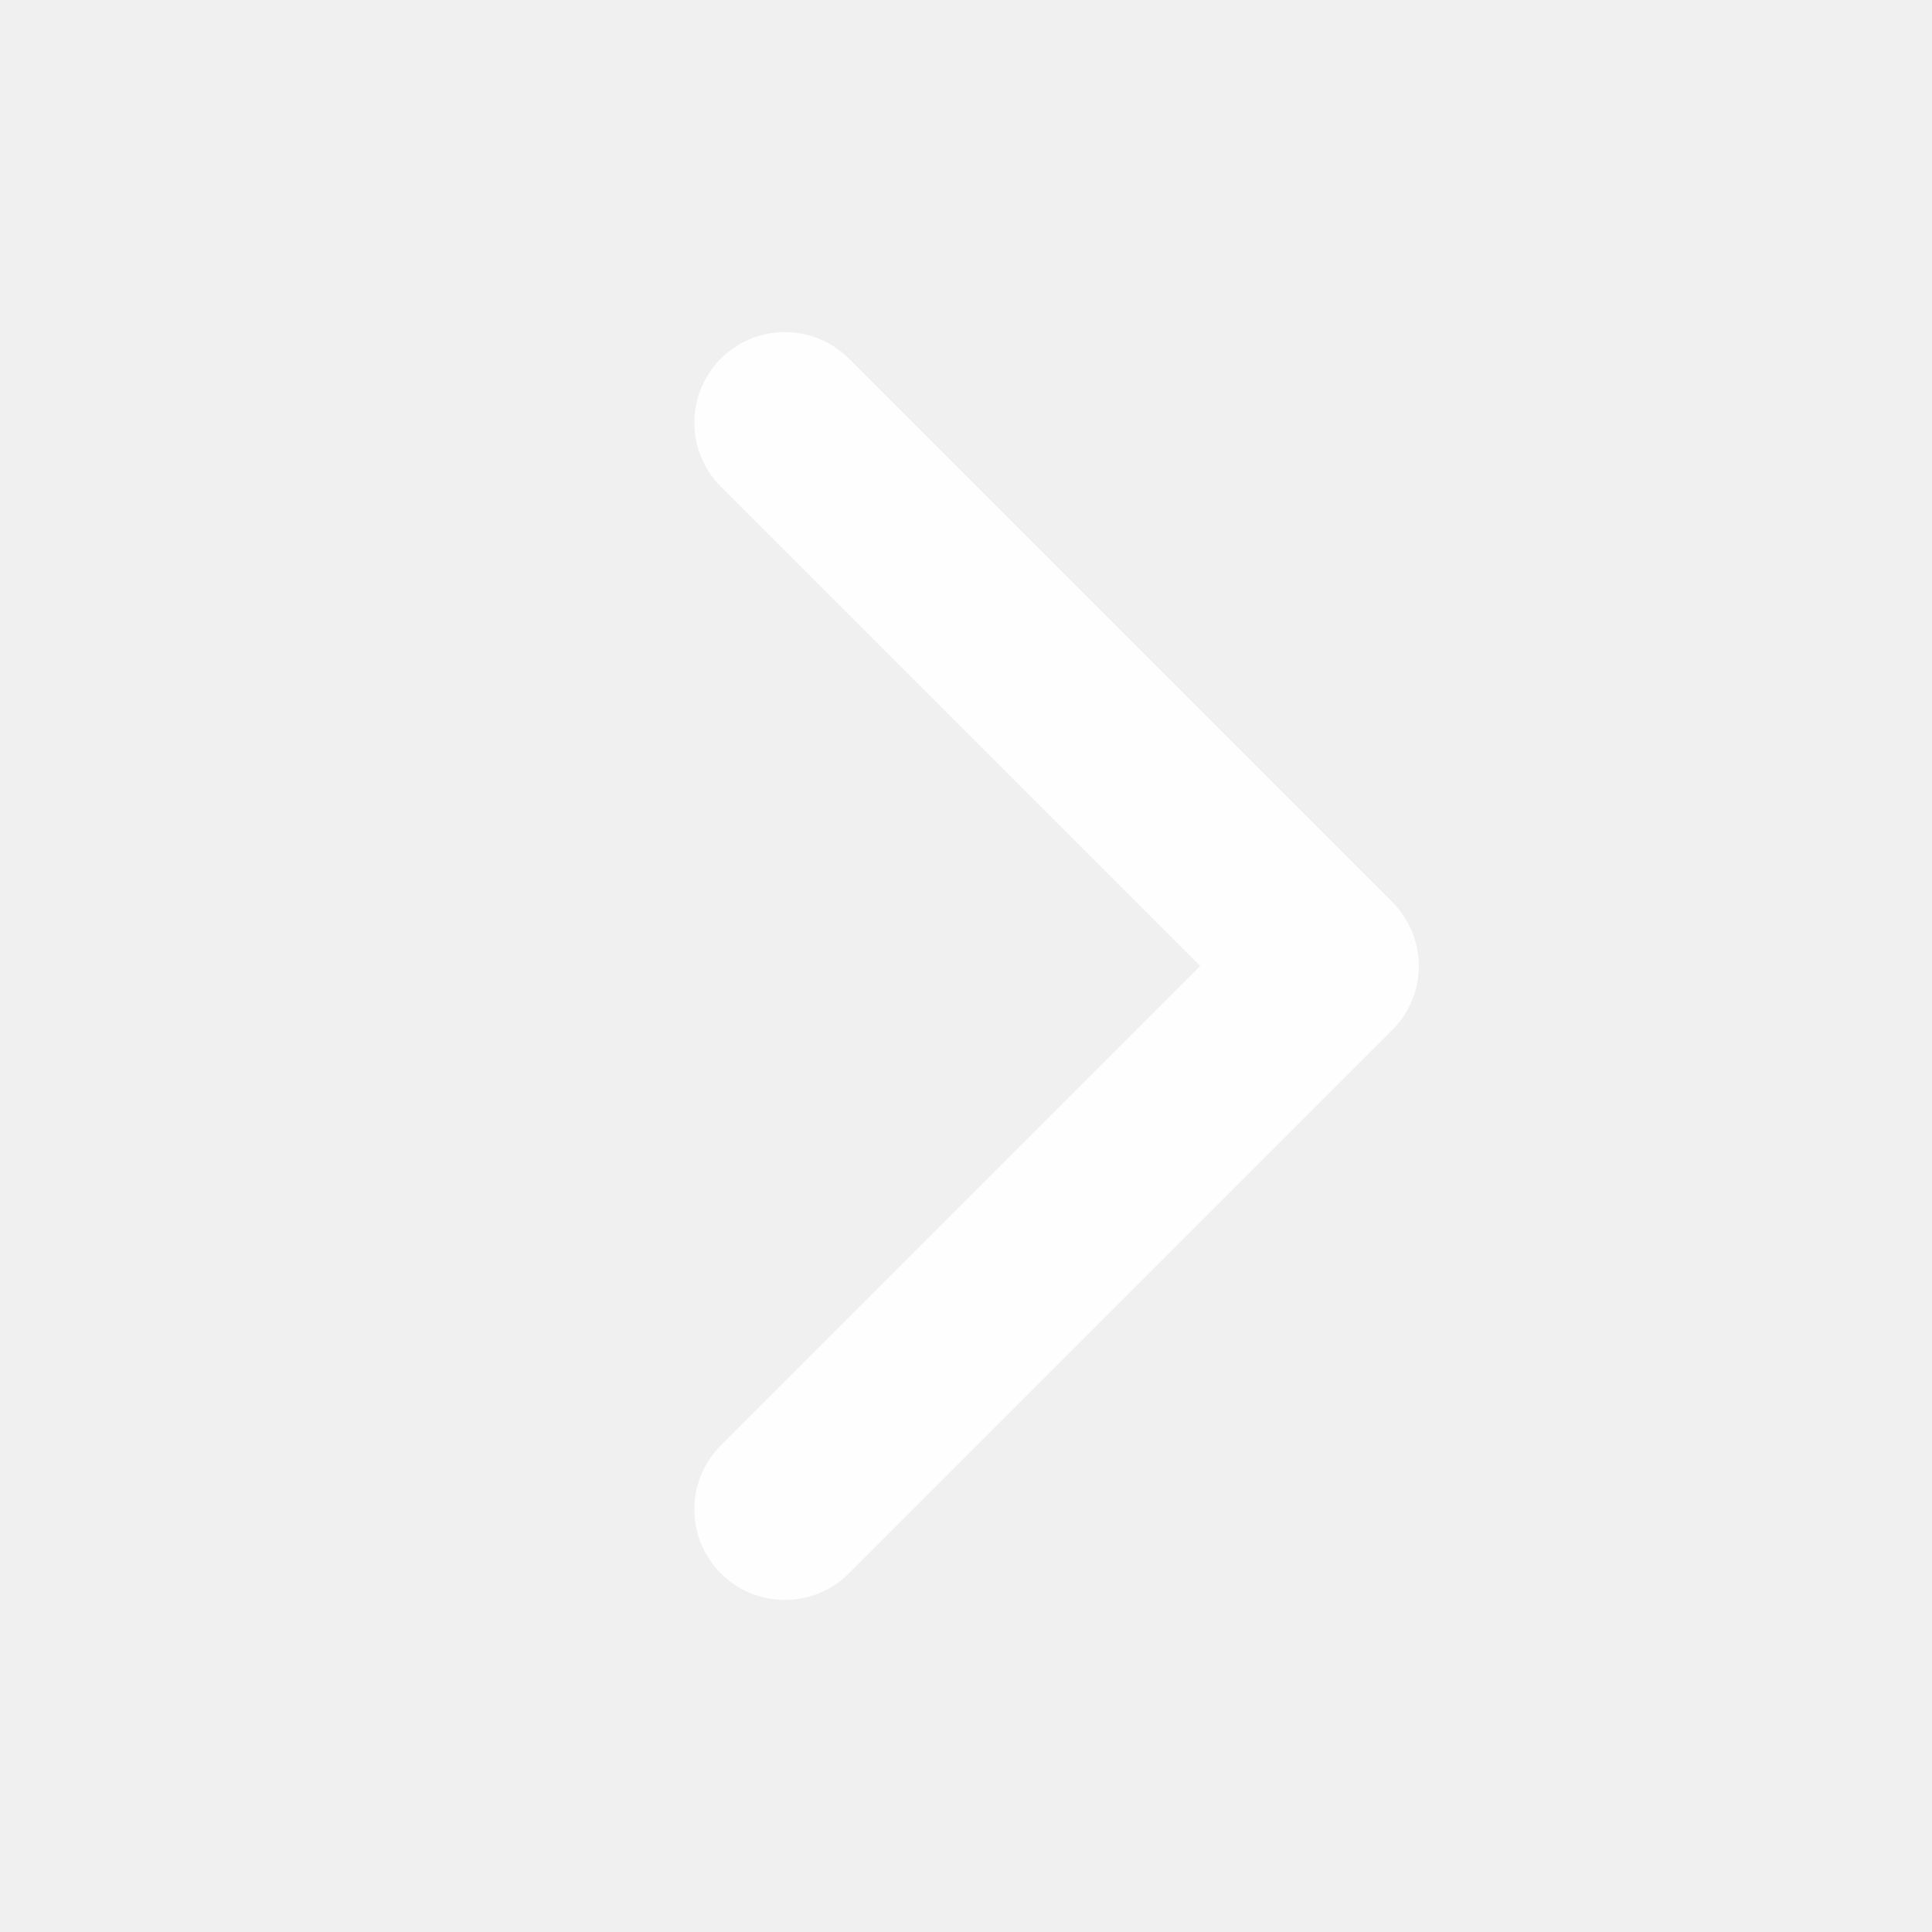
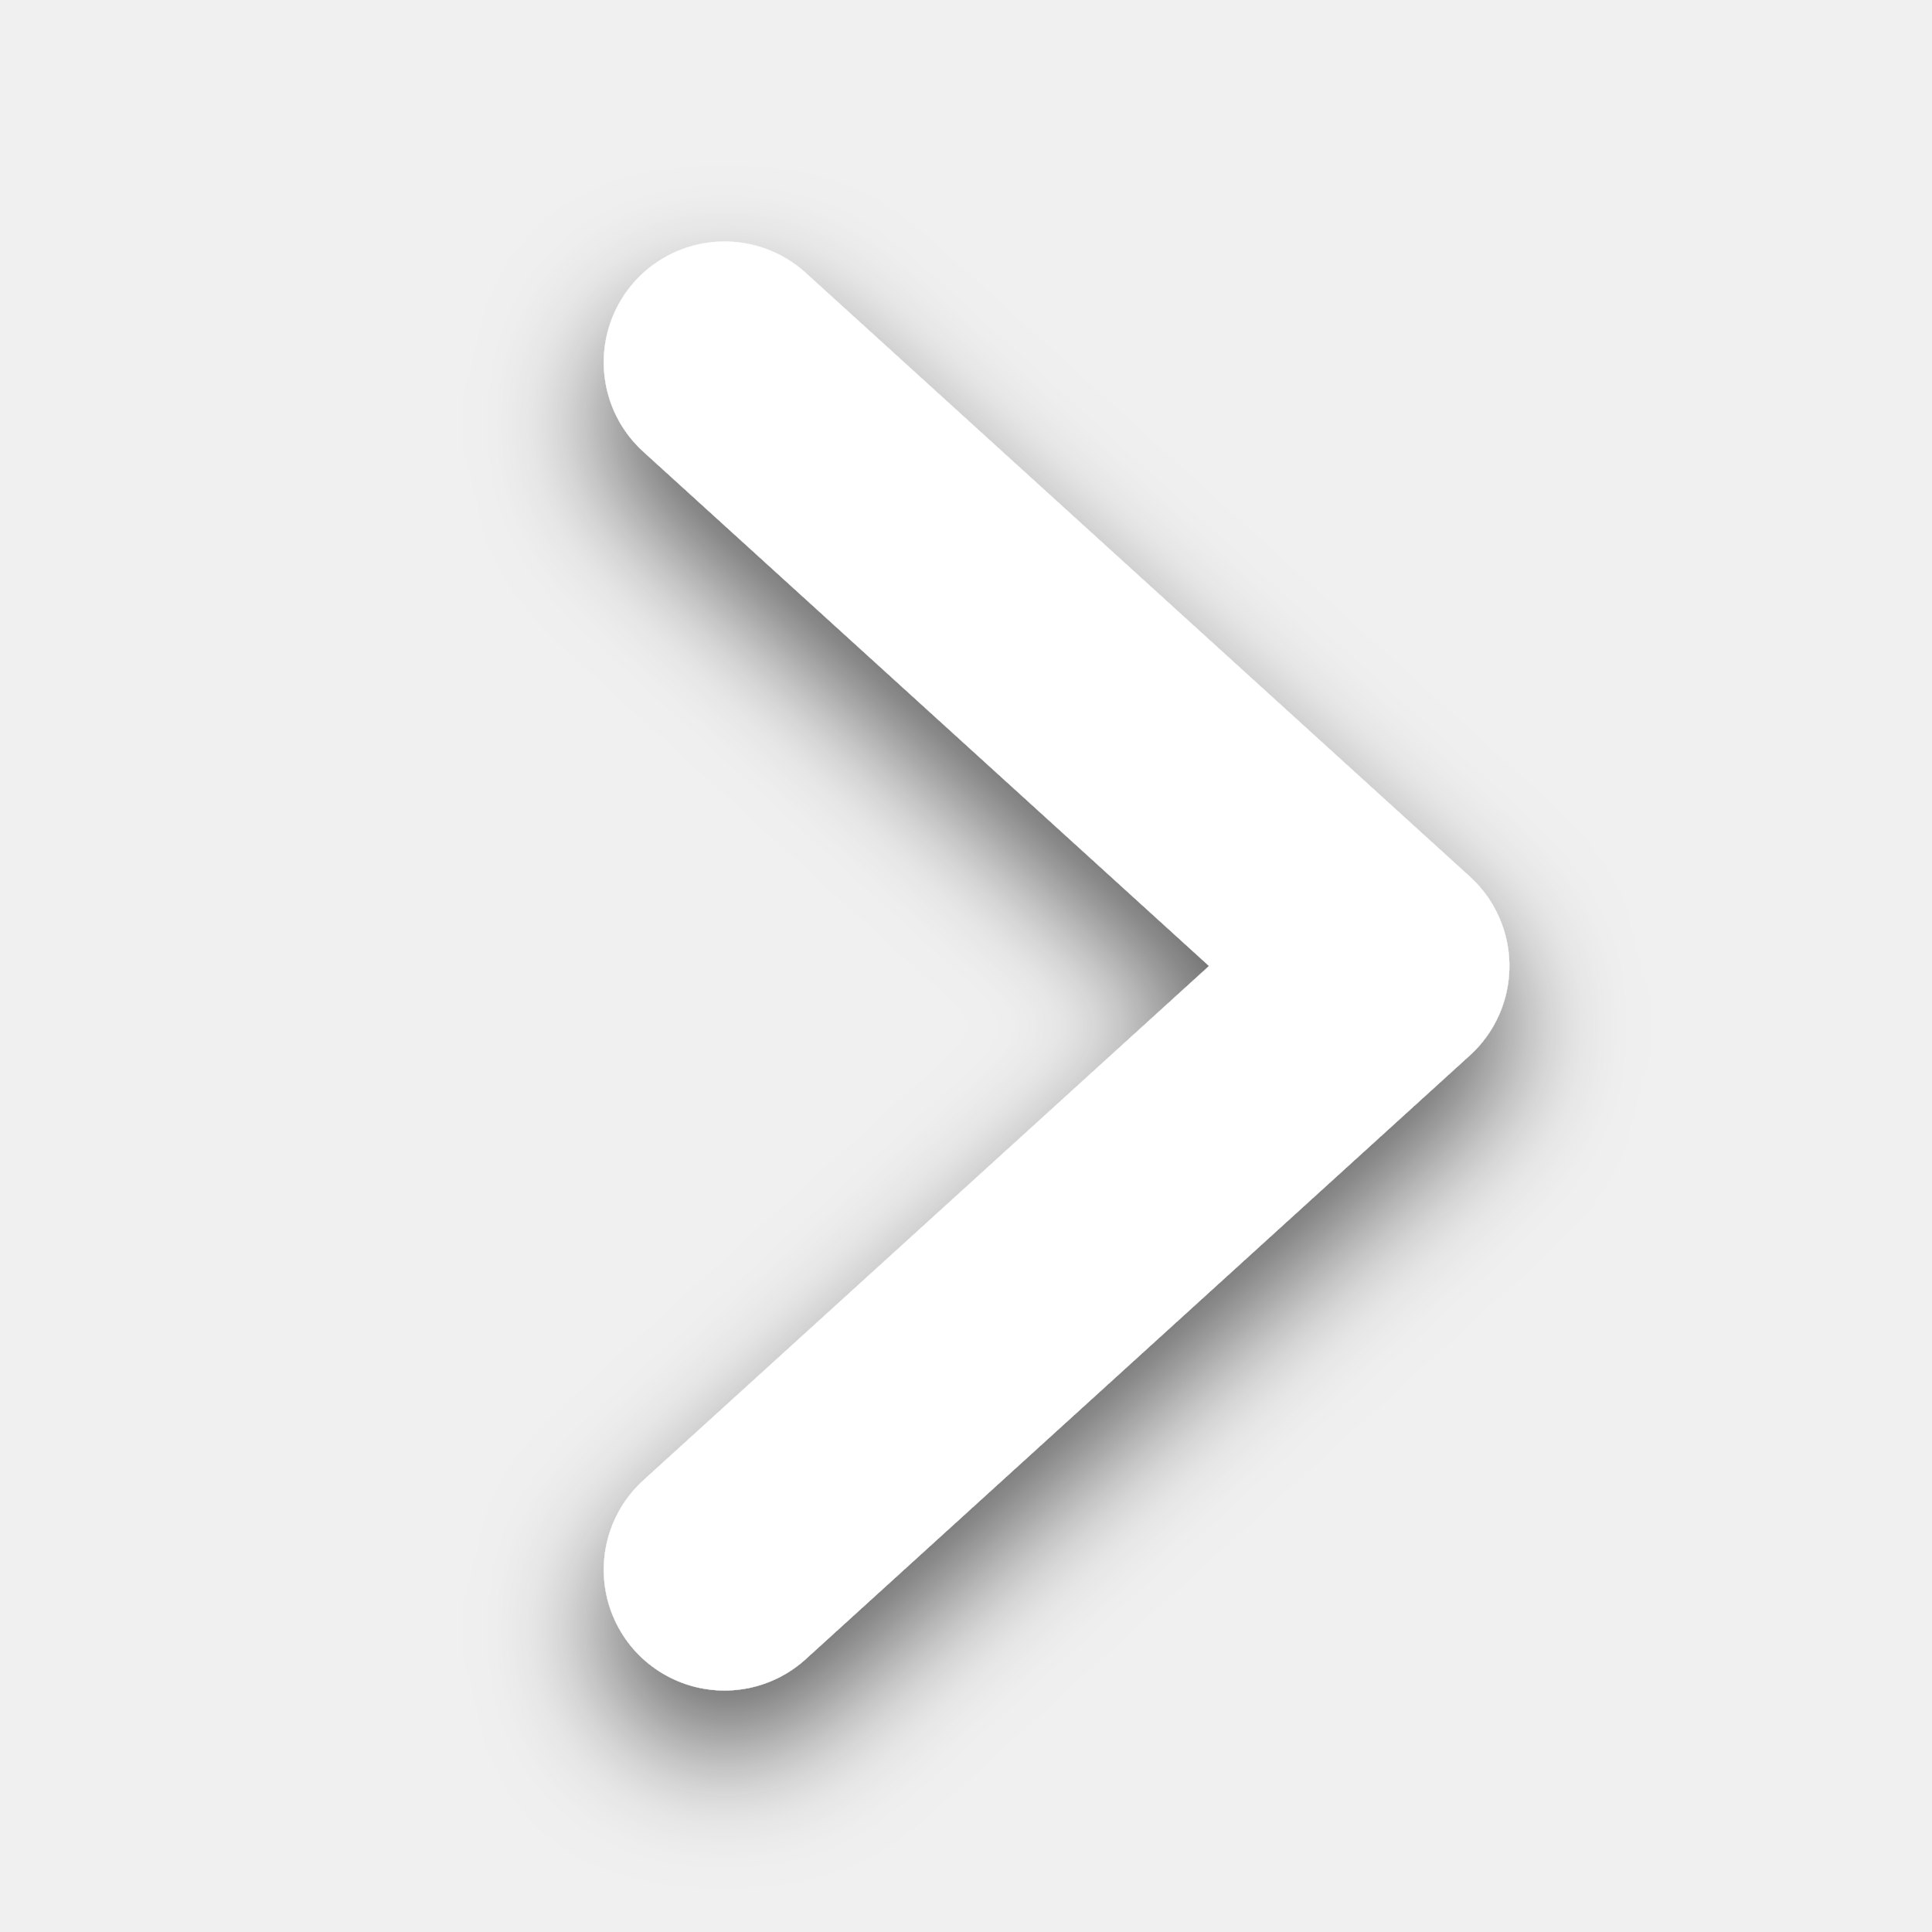
<svg xmlns="http://www.w3.org/2000/svg" width="64" height="64" viewBox="0 0 64 64">
-   <path d="M26 14 L44 32 L26 50" fill="none" stroke="#ffffff" stroke-width="6" stroke-linecap="round" stroke-linejoin="round" opacity="0.9" />
+   <defs>
+     <filter id="sh" x="-50%" y="-50%" width="200%" height="200%">
+       <feDropShadow dx="0" dy="2" stdDeviation="2" flood-color="#000" flood-opacity="0.6" />
+     </filter>
+   </defs>
+   <g filter="url(#sh)">
+     <path d="M24 12 L46 32 L24 52" fill="none" stroke="#ffffff" stroke-width="8" stroke-linecap="round" stroke-linejoin="round" />
+   </g>
</svg>
